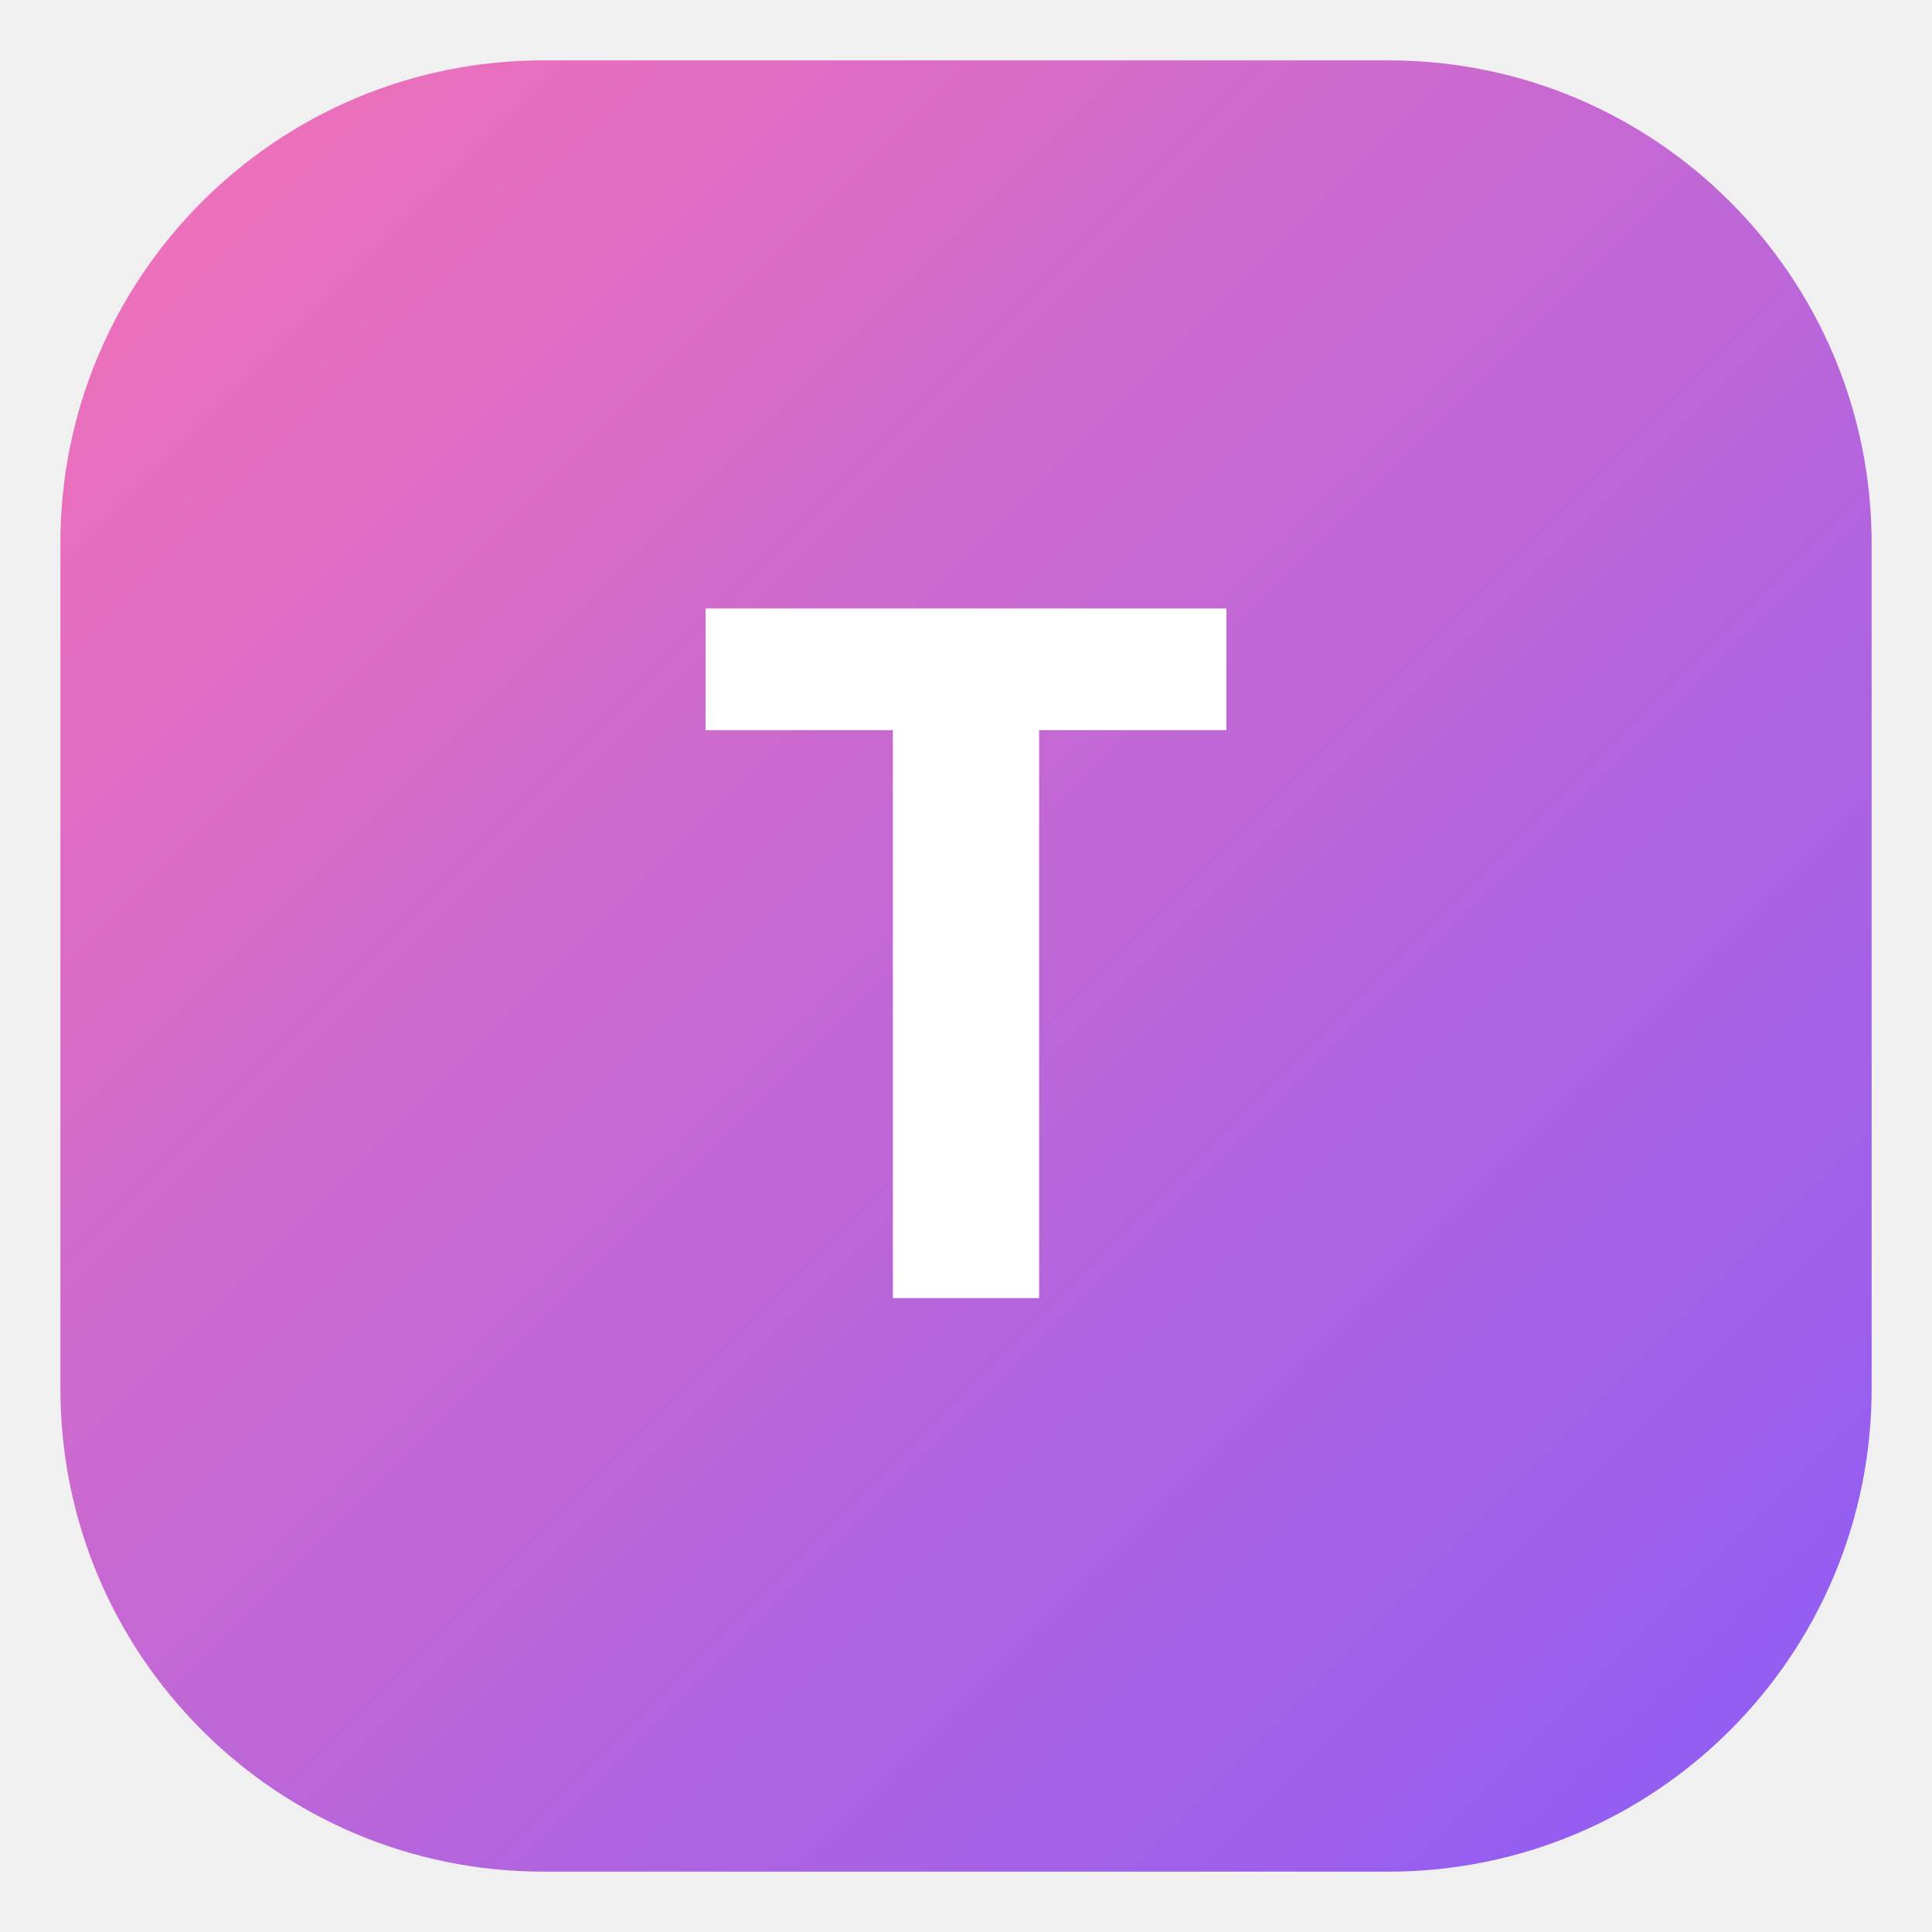
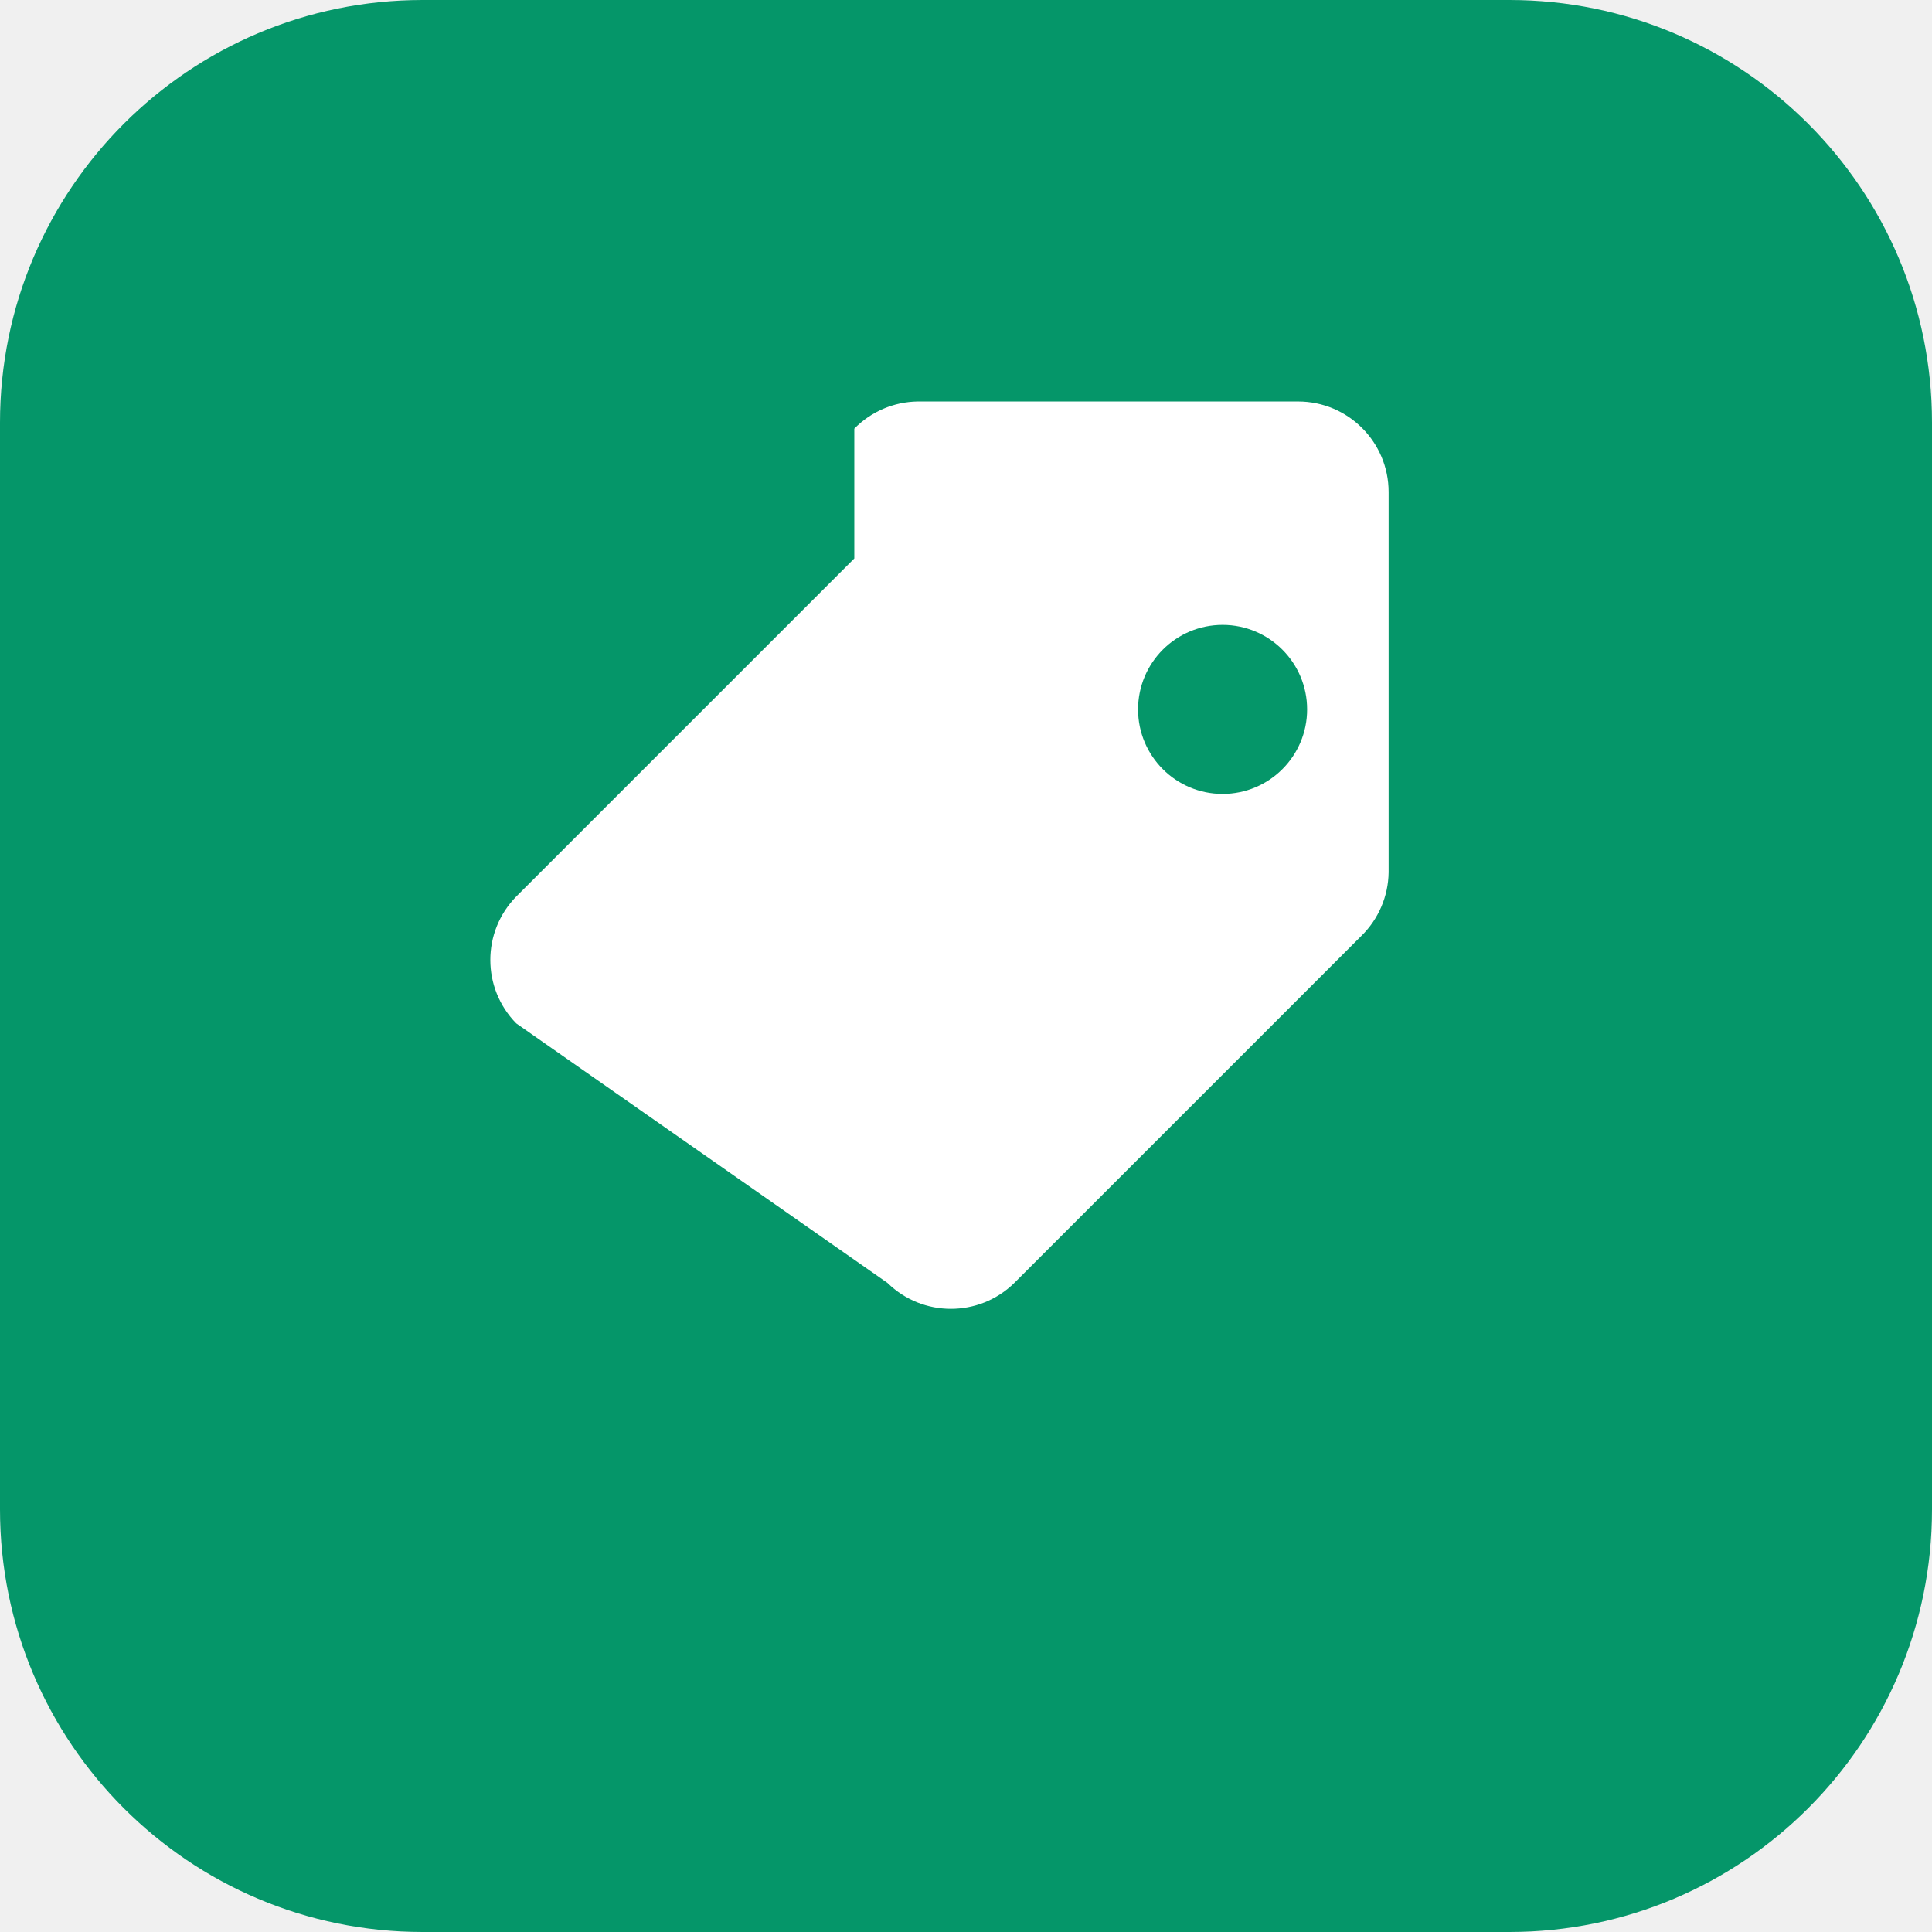
<svg xmlns="http://www.w3.org/2000/svg" viewBox="0 0 64 64">
-   <defs>
-     <linearGradient id="g" x1="0" y1="0" x2="1" y2="1">
-       <stop offset="0" stop-color="#f472b6" />
-       <stop offset="1" stop-color="#8b5cf6" />
-     </linearGradient>
-   </defs>
-   <rect x="2" y="2" width="60" height="60" rx="16" fill="url(#g)" />
-   <text x="32" y="43" font-family="Quicksand, sans-serif" font-size="32" font-weight="700" fill="#ffffff" text-anchor="middle">T</text>
+   <rect width="64" height="64" rx="14" fill="#059669" />
+   <path d="M28.3 14.2a3 3 0 0 1 2.1-.9H43a3 3 0 0 1 3 3v12.6a3 3 0 0 1-.9 2.1l-11.5 11.5a3 3 0 0 1-4.2 0L17.1 33.9a3 3 0 0 1 0-4.2l11.2-11.2a3 3 0 0 1 0 0z" fill="#fff" />
+   <circle cx="40.5" cy="23.5" r="2.8" fill="#059669" />
</svg>
